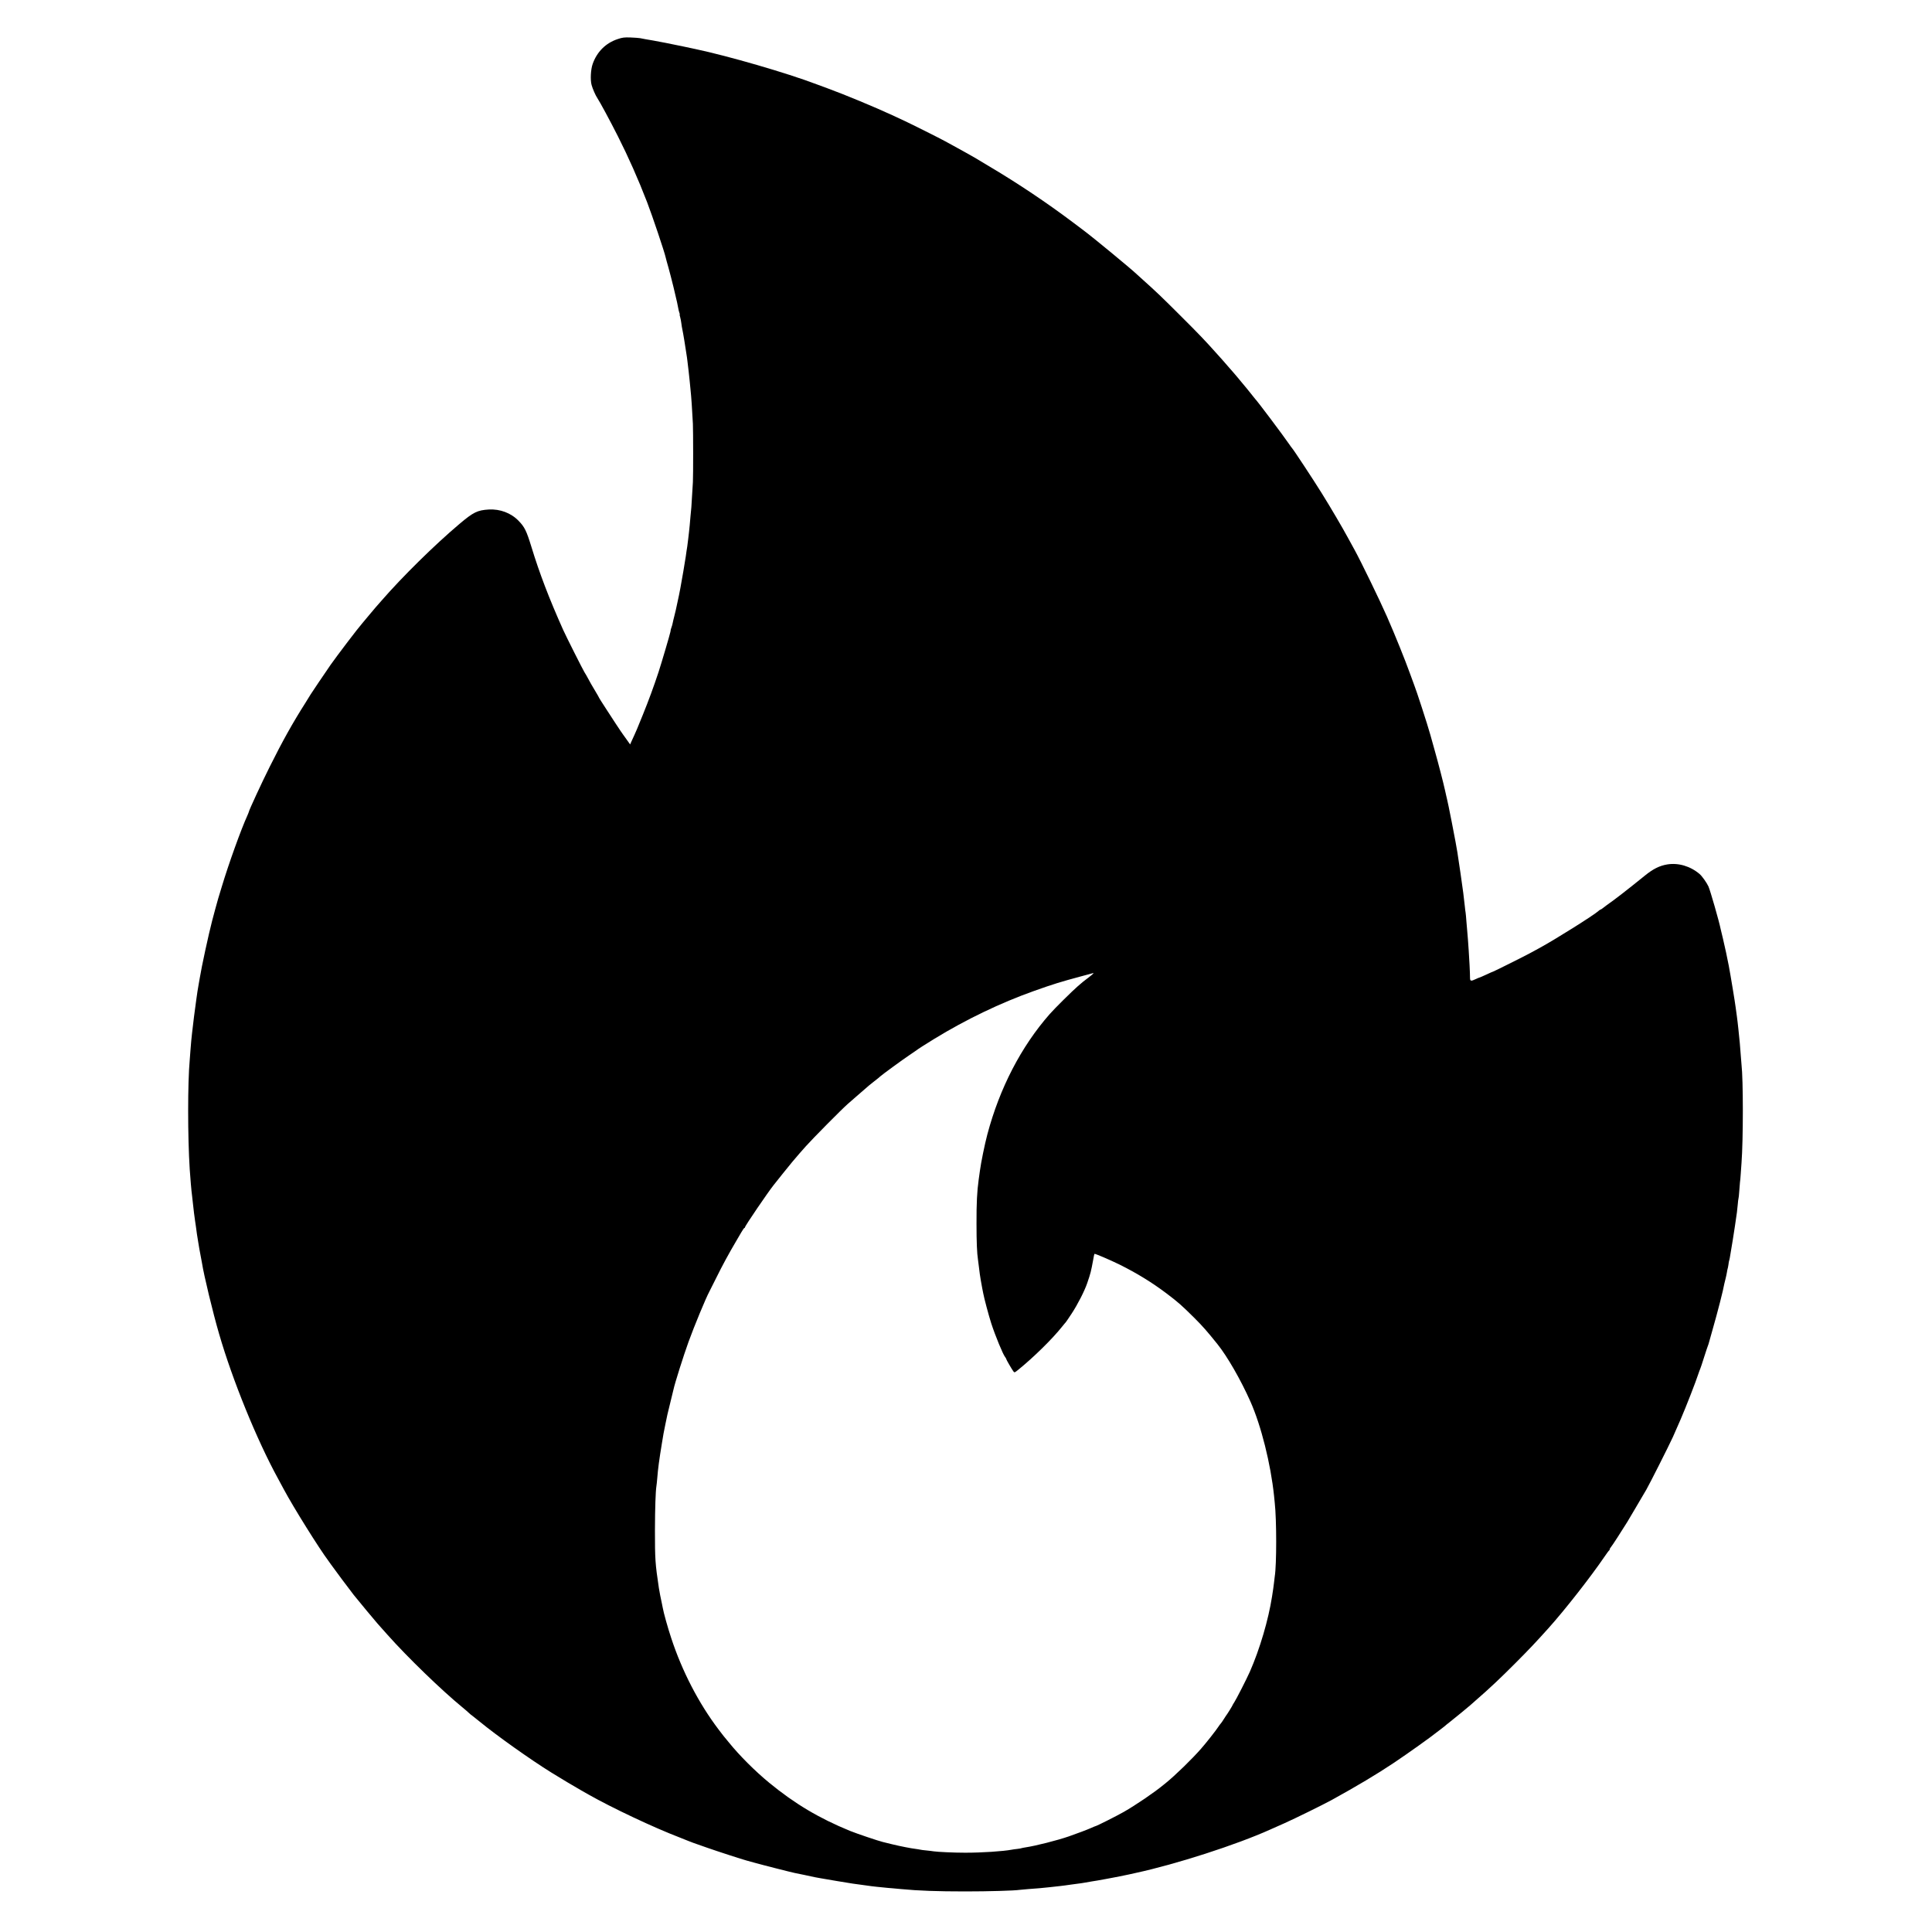
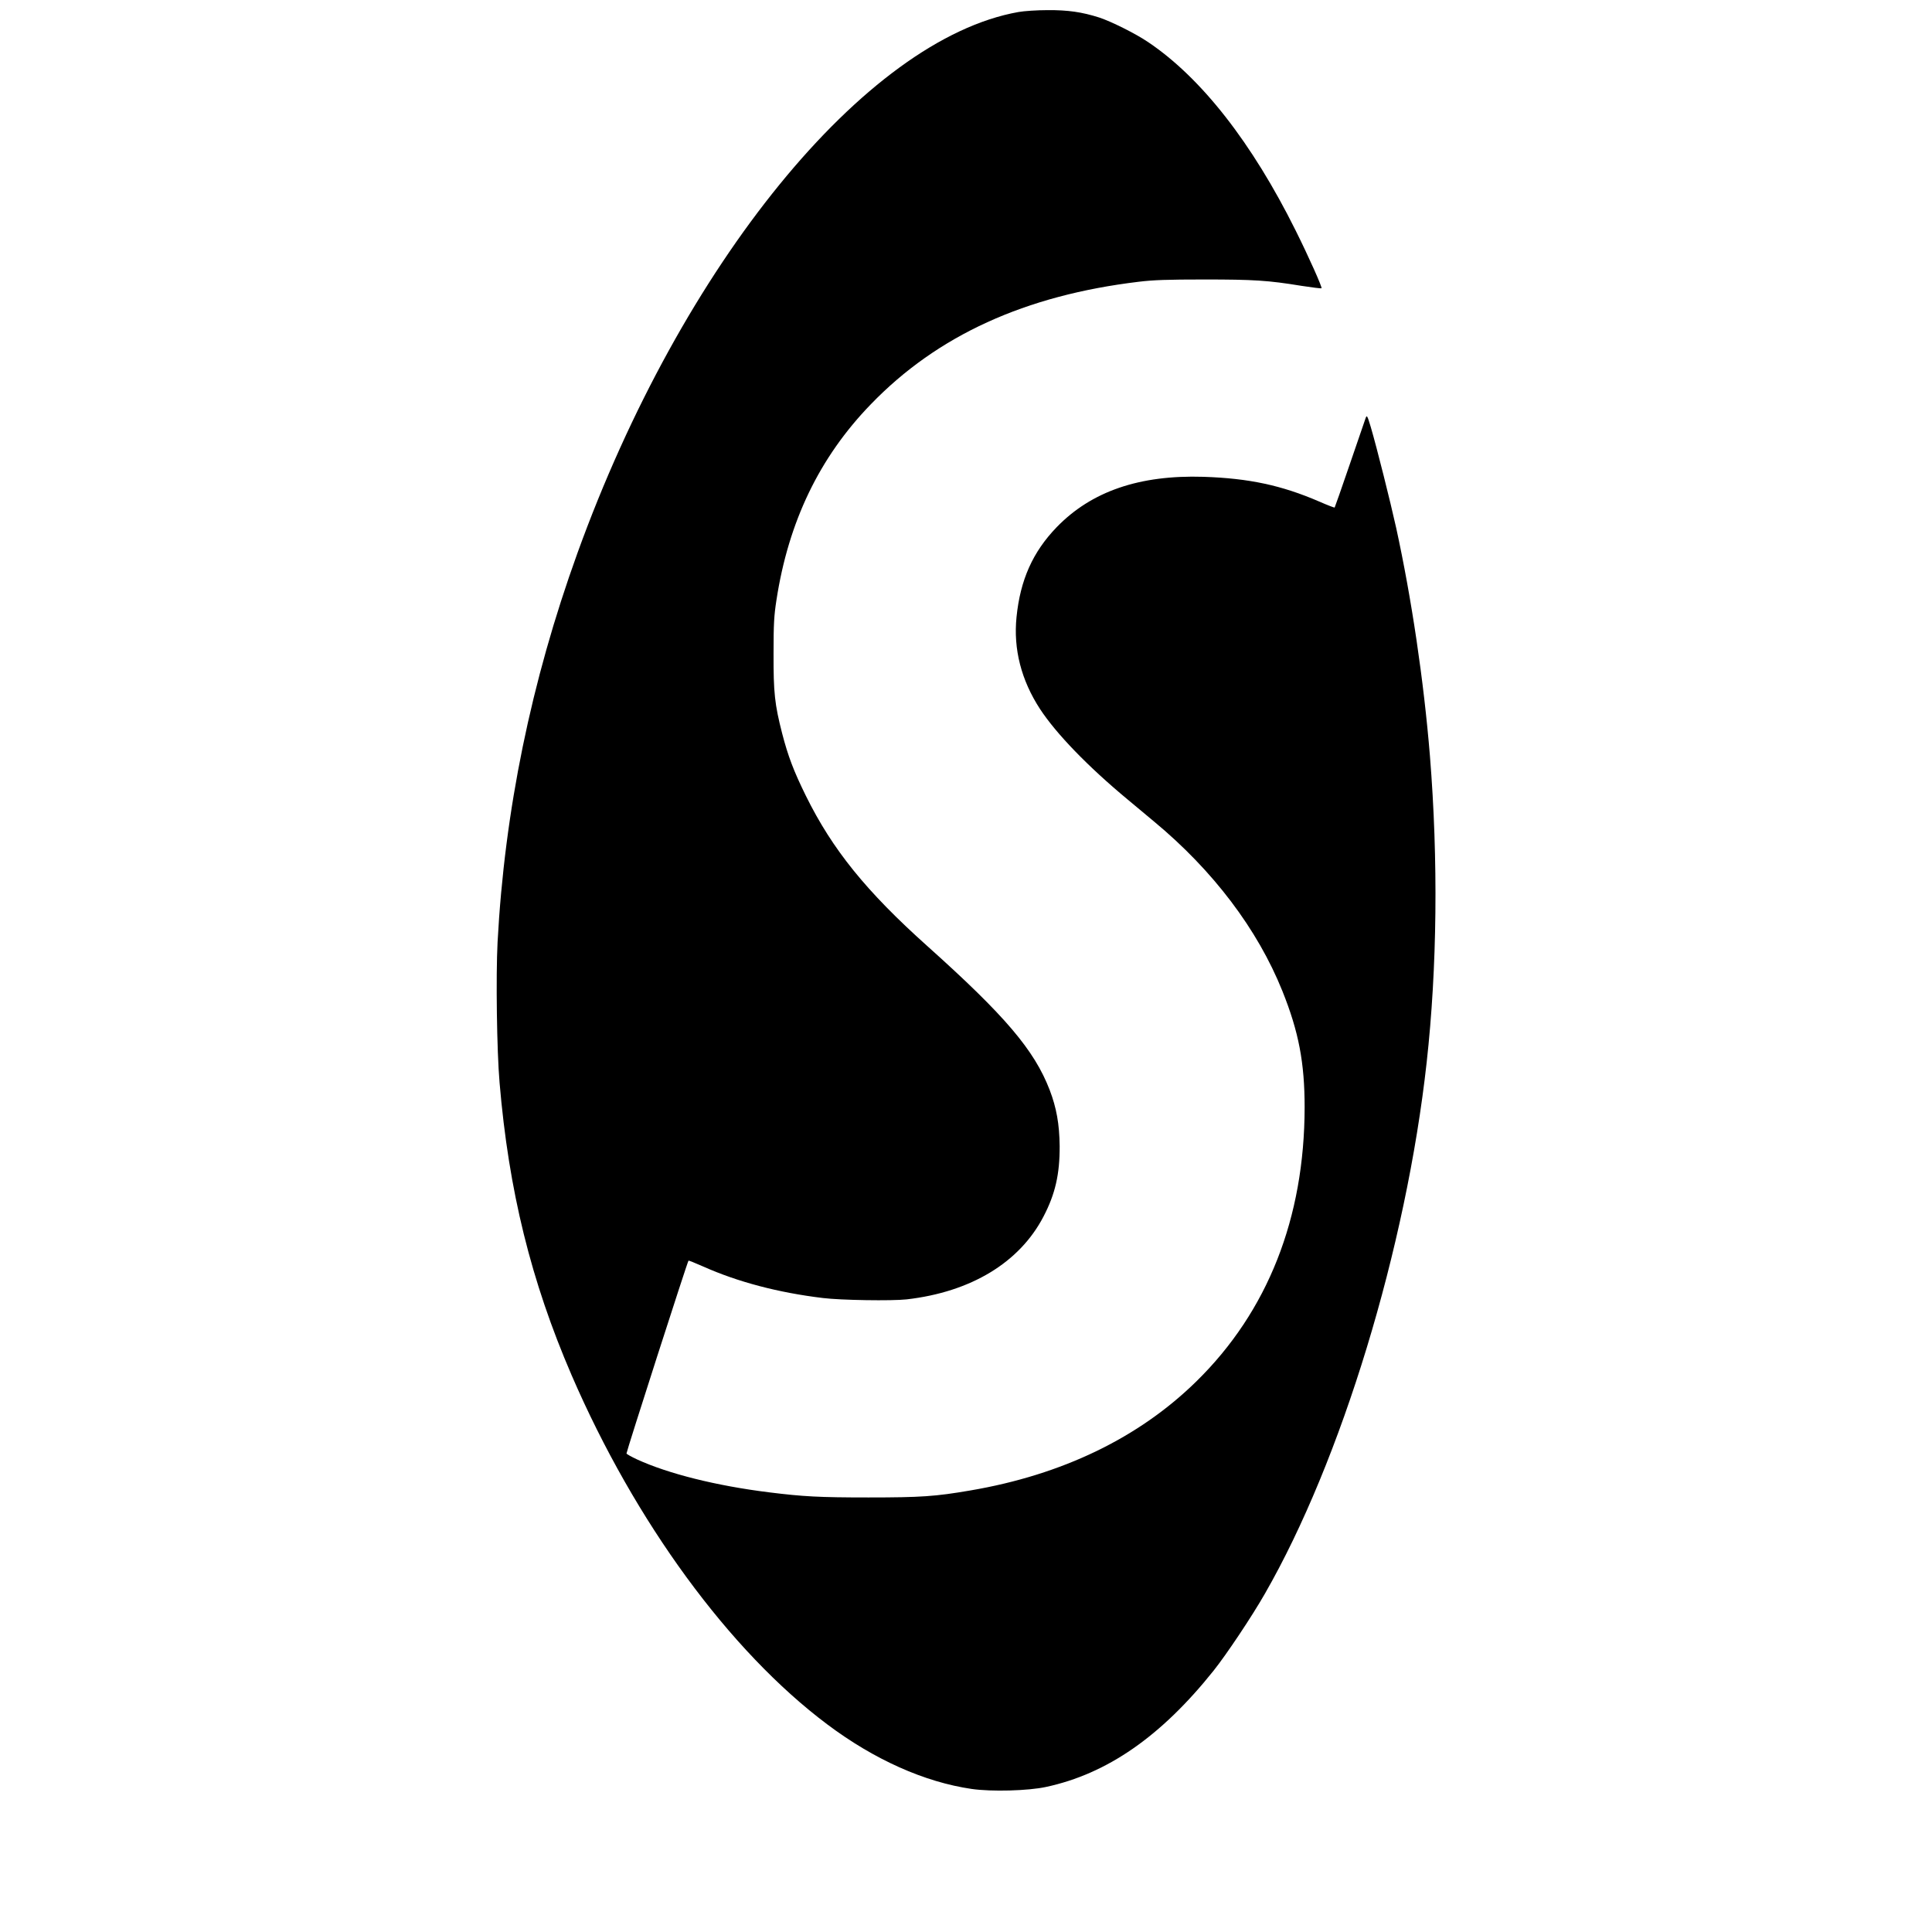
- <svg xmlns="http://www.w3.org/2000/svg" version="1.0" width="2500pt" height="2500pt" viewBox="0 0 2500 2500" preserveAspectRatio="xMidYMid meet">
-   <g transform="translate(0,2500) scale(0.1,-0.1)" fill="#000000" stroke="none">
-     <path d="M7992 24494 c-154 -51 -268 -165 -323 -322 -25 -71 -32 -204 -14 -271 12 -46 52 -138 75 -171 31 -46 163 -290 265 -492 135 -267 263 -555 378 -853 67 -174 227 -649 241 -717 3 -13 18 -70 35 -128 16 -58 46 -172 66 -255 48 -203 54 -227 61 -271 3 -20 10 -48 15 -61 5 -13 7 -23 4 -23 -2 0 1 -15 6 -32 5 -18 12 -53 15 -78 3 -25 9 -63 14 -85 5 -22 16 -85 25 -140 8 -55 20 -127 25 -160 6 -33 12 -80 15 -105 3 -25 10 -85 16 -135 6 -49 12 -109 14 -131 2 -23 6 -69 10 -103 10 -90 22 -264 31 -446 4 -101 5 -655 0 -755 -5 -95 -16 -273 -20 -325 -2 -22 -7 -74 -11 -115 -3 -41 -8 -93 -10 -115 -2 -22 -6 -61 -9 -87 -3 -27 -8 -69 -11 -95 -7 -63 -17 -133 -22 -158 -2 -11 -6 -40 -9 -65 -5 -40 -57 -345 -70 -410 -11 -53 -14 -71 -18 -92 -3 -13 -12 -57 -21 -98 -9 -41 -18 -83 -20 -93 -2 -9 -11 -44 -19 -78 -9 -33 -18 -74 -21 -89 -3 -16 -9 -39 -14 -52 -5 -13 -9 -26 -10 -30 0 -5 -1 -9 -2 -10 0 -2 -2 -12 -4 -24 -8 -40 -114 -399 -153 -519 -62 -188 -127 -365 -204 -555 -63 -158 -88 -217 -147 -344 l-17 -39 -42 59 c-23 32 -46 64 -51 71 -12 14 -172 257 -220 333 -19 30 -47 74 -63 98 -15 24 -28 45 -28 47 0 3 -19 35 -41 72 -40 65 -82 139 -120 211 -10 18 -22 38 -27 45 -10 12 -244 476 -275 547 -180 402 -305 728 -411 1075 -64 208 -88 256 -165 335 -98 102 -239 155 -386 147 -147 -9 -199 -34 -380 -187 -320 -270 -738 -682 -1006 -990 -40 -47 -76 -87 -79 -90 -3 -3 -39 -45 -80 -95 -41 -49 -82 -99 -92 -110 -59 -67 -318 -408 -408 -535 -71 -103 -254 -373 -260 -385 -3 -6 -33 -55 -68 -110 -164 -258 -296 -494 -461 -825 -100 -199 -271 -569 -271 -585 0 -3 -9 -24 -19 -48 -80 -174 -243 -627 -330 -917 -17 -58 -39 -127 -47 -155 -8 -27 -26 -90 -39 -140 -13 -49 -31 -117 -40 -150 -45 -172 -139 -606 -159 -735 -3 -19 -10 -57 -15 -85 -5 -27 -12 -70 -16 -95 -3 -25 -10 -72 -15 -105 -13 -84 -47 -357 -55 -435 -3 -36 -8 -79 -10 -95 -2 -17 -6 -71 -10 -120 -3 -50 -8 -109 -10 -132 -27 -293 -27 -992 0 -1413 7 -110 22 -285 30 -340 3 -19 7 -60 10 -90 8 -76 24 -211 29 -236 2 -12 7 -45 11 -75 6 -52 20 -145 30 -202 3 -15 9 -55 15 -90 6 -34 15 -82 20 -107 5 -25 11 -58 14 -75 23 -151 140 -638 221 -915 172 -595 488 -1372 761 -1870 22 -41 57 -105 76 -141 125 -234 458 -767 577 -925 9 -12 23 -32 31 -44 25 -37 257 -348 297 -398 68 -85 277 -336 308 -371 16 -19 35 -39 40 -45 6 -6 46 -52 90 -101 257 -289 699 -717 970 -939 33 -27 70 -59 81 -70 12 -12 34 -30 50 -41 15 -11 58 -45 94 -75 214 -176 657 -491 925 -657 92 -58 329 -199 385 -230 30 -17 73 -41 95 -54 303 -172 847 -429 1185 -558 47 -18 94 -37 105 -42 11 -5 40 -16 65 -25 25 -9 108 -38 185 -65 119 -42 457 -152 505 -164 8 -3 49 -14 90 -25 110 -31 496 -129 533 -136 18 -3 73 -14 122 -25 50 -11 113 -25 140 -30 28 -5 59 -11 71 -13 47 -9 382 -65 419 -70 22 -3 72 -10 110 -15 120 -17 159 -22 200 -26 22 -2 63 -6 90 -9 28 -3 77 -8 110 -10 33 -3 87 -8 120 -11 218 -21 464 -30 825 -30 303 0 638 10 701 20 13 2 62 6 109 10 127 9 186 14 285 25 50 6 110 13 135 15 41 5 83 10 150 20 14 2 48 7 75 10 28 3 73 10 100 15 28 5 64 11 80 14 29 4 119 19 180 31 17 3 53 10 80 15 41 7 160 31 225 45 8 2 47 10 85 19 521 112 1305 365 1740 561 17 7 98 43 180 80 144 64 501 240 615 302 325 179 587 335 805 481 181 121 488 340 560 399 6 5 28 22 50 38 22 17 42 32 45 35 3 4 39 33 80 65 71 56 232 188 256 210 6 6 37 33 70 62 178 154 318 286 519 488 176 177 252 257 421 445 214 238 550 668 725 925 30 44 57 81 62 83 4 2 7 9 7 15 0 6 8 20 18 31 15 17 129 193 209 322 13 20 178 302 247 419 43 75 290 564 343 680 31 70 43 97 101 230 65 150 198 491 228 585 8 25 19 54 24 65 5 11 28 79 50 150 23 72 45 139 50 150 5 11 10 29 13 40 3 11 23 83 45 160 71 248 140 518 155 605 3 14 10 43 16 65 6 22 13 58 17 80 3 22 8 43 9 46 2 3 7 28 11 55 3 27 8 52 10 55 2 3 5 19 8 35 30 178 49 292 66 409 28 188 28 189 36 275 3 41 8 78 10 82 2 3 7 46 10 95 3 48 7 99 9 113 3 14 7 63 10 110 4 47 8 110 10 140 23 304 23 1080 0 1275 -2 17 -6 73 -10 125 -7 107 -15 189 -30 330 -2 19 -7 60 -10 90 -3 30 -8 66 -10 80 -2 14 -9 63 -15 110 -9 72 -66 418 -90 545 -18 96 -51 248 -75 349 -15 60 -28 116 -30 125 -18 93 -135 501 -158 551 -22 48 -84 135 -114 160 -121 103 -276 148 -421 124 -99 -17 -181 -58 -287 -144 -225 -182 -385 -307 -493 -382 -18 -13 -42 -31 -54 -41 -11 -9 -24 -17 -28 -17 -3 0 -15 -8 -26 -18 -57 -53 -567 -373 -759 -477 -38 -21 -95 -52 -125 -68 -61 -34 -468 -237 -474 -237 -3 0 -44 -18 -91 -40 -47 -22 -89 -40 -93 -40 -4 -1 -25 -9 -47 -20 -61 -29 -73 -27 -73 18 1 45 -11 275 -17 352 -2 30 -7 95 -10 143 -3 48 -8 102 -10 120 -2 18 -6 70 -10 117 -3 47 -8 96 -10 110 -3 14 -7 50 -10 80 -14 135 -22 192 -56 430 -42 285 -44 299 -65 410 -26 140 -74 385 -89 455 -23 108 -24 109 -29 130 -3 11 -11 49 -19 85 -22 99 -81 328 -128 495 -23 83 -50 179 -60 215 -36 131 -185 588 -209 645 -5 11 -30 79 -55 150 -65 180 -190 491 -297 735 -92 210 -341 722 -420 865 -25 44 -63 114 -85 155 -74 137 -224 392 -341 580 -105 169 -368 568 -382 580 -4 3 -21 28 -40 55 -70 103 -416 564 -440 585 -3 3 -21 25 -40 50 -19 25 -48 61 -65 81 -16 19 -39 46 -50 60 -38 47 -120 144 -125 149 -3 3 -34 39 -70 80 -36 41 -69 80 -75 86 -5 6 -41 46 -80 89 -141 158 -224 245 -460 480 -235 235 -323 319 -481 460 -43 39 -85 77 -94 85 -74 70 -559 470 -676 557 -16 12 -82 61 -146 110 -333 250 -698 495 -1063 712 -93 56 -177 106 -185 111 -33 20 -230 130 -295 165 -38 21 -88 48 -110 60 -51 29 -439 223 -525 263 -36 17 -105 49 -155 72 -218 101 -612 265 -831 345 -55 20 -121 45 -149 55 -387 147 -1140 365 -1565 455 -8 2 -80 17 -160 34 -137 29 -335 68 -390 77 -65 11 -132 22 -167 30 -16 3 -71 7 -123 9 -81 3 -106 0 -168 -21z m6154 -12093 c-3 -4 -31 -28 -63 -52 -32 -24 -63 -48 -70 -54 -6 -5 -37 -32 -70 -60 -64 -55 -296 -284 -358 -355 -370 -420 -650 -960 -809 -1560 -33 -124 -82 -363 -96 -470 -6 -47 -13 -98 -16 -115 -21 -150 -29 -305 -28 -570 0 -237 6 -380 19 -465 2 -14 6 -45 9 -70 13 -107 17 -138 27 -195 5 -33 14 -80 19 -105 5 -25 12 -56 14 -70 10 -57 70 -283 103 -385 52 -160 152 -403 180 -436 7 -8 13 -19 13 -23 0 -9 71 -131 93 -161 14 -19 16 -18 63 20 202 164 443 401 569 560 22 28 43 52 46 55 3 3 38 54 78 115 75 114 164 288 199 390 45 131 50 153 77 299 7 43 15 80 17 81 6 6 199 -77 322 -137 227 -113 420 -231 615 -378 148 -112 197 -156 352 -310 109 -108 170 -178 301 -341 129 -160 303 -463 428 -744 139 -312 263 -809 306 -1220 2 -27 7 -68 9 -90 25 -224 25 -803 0 -956 -2 -13 -7 -51 -10 -84 -8 -67 -9 -70 -25 -175 -47 -301 -158 -678 -286 -970 -40 -91 -181 -367 -204 -400 -11 -16 -20 -31 -20 -34 0 -5 -72 -122 -88 -141 -4 -5 -18 -27 -31 -48 -13 -21 -28 -43 -35 -50 -6 -6 -19 -24 -29 -39 -26 -42 -162 -215 -226 -287 -114 -131 -333 -344 -459 -446 -7 -5 -18 -14 -25 -20 -124 -102 -358 -261 -517 -352 -95 -54 -352 -183 -364 -183 -3 0 -29 -11 -58 -24 -49 -22 -176 -70 -288 -109 -147 -51 -431 -123 -560 -142 -24 -4 -47 -8 -51 -10 -3 -2 -28 -7 -56 -10 -27 -3 -60 -7 -72 -10 -112 -21 -382 -39 -601 -39 -150 0 -358 10 -410 18 -14 3 -54 7 -90 11 -36 3 -74 8 -85 11 -11 2 -36 7 -55 9 -61 7 -202 35 -305 60 -55 14 -110 28 -122 30 -55 13 -337 108 -423 143 -403 165 -716 352 -1045 622 -185 152 -388 355 -525 525 -36 44 -67 82 -70 85 -3 3 -31 39 -62 81 -257 339 -472 754 -613 1184 -42 126 -99 329 -109 390 -3 17 -8 41 -11 55 -11 47 -36 175 -39 200 -48 321 -51 372 -51 750 1 290 8 498 19 570 3 14 7 61 11 104 10 124 23 225 61 456 20 123 19 117 44 240 12 58 23 114 26 125 2 11 20 85 40 165 19 80 37 152 39 160 17 81 130 438 194 615 73 202 224 567 270 652 5 10 46 91 91 181 74 151 166 320 253 467 20 33 50 86 69 118 18 31 36 57 40 57 5 0 8 4 8 9 0 18 297 453 370 545 6 6 58 72 117 147 91 114 173 213 218 263 6 6 44 49 85 96 78 88 461 476 540 545 25 22 95 83 155 135 61 52 112 97 115 100 3 3 37 30 75 60 39 30 72 57 75 61 11 13 291 218 375 274 50 33 92 62 95 65 9 9 115 77 231 148 412 252 854 464 1289 619 244 87 348 119 605 188 88 23 161 43 163 44 2 0 1 -3 -2 -8z" />
+ <svg xmlns="http://www.w3.org/2000/svg" version="1.0" width="1545pt" height="1545pt" viewBox="0 0 1545 1545" preserveAspectRatio="xMidYMid meet">
+   <g transform="translate(0,1545) scale(0.1,-0.1)" fill="#000000" stroke="none">
+     <path d="M8145 15354 c-1226 -217 -2694 -2019 -3528 -4329 -370 -1025 -582 -2061 -638 -3110 -14 -272 -6 -869 16 -1123 73 -864 252 -1588 576 -2339 507 -1173 1263 -2207 2045 -2793 376 -282 777 -461 1154 -516 159 -23 453 -15 595 16 489 105 920 404 1340 930 102 128 305 431 410 615 611 1063 1130 2765 1294 4250 84 755 93 1620 26 2450 -49 601 -147 1261 -270 1824 -48 216 -153 635 -203 806 -27 89 -31 97 -40 75 -5 -14 -62 -180 -127 -370 -65 -190 -120 -347 -122 -349 -1 -2 -57 19 -123 48 -301 130 -562 186 -925 198 -513 16 -897 -116 -1175 -403 -191 -198 -291 -421 -321 -719 -26 -256 38 -505 188 -735 130 -198 382 -459 700 -723 54 -45 149 -124 211 -176 473 -392 829 -863 1027 -1356 131 -326 178 -574 178 -930 -1 -886 -295 -1632 -865 -2191 -459 -451 -1073 -748 -1808 -873 -279 -48 -396 -56 -815 -56 -393 0 -522 7 -795 41 -420 52 -807 149 -1055 263 -47 22 -85 43 -85 48 0 17 487 1533 496 1542 1 2 54 -19 117 -47 278 -124 601 -209 957 -252 144 -18 553 -24 670 -11 515 59 904 295 1095 663 94 180 130 339 129 563 -2 175 -25 305 -80 449 -123 319 -356 593 -979 1151 -488 437 -758 771 -970 1200 -98 199 -143 318 -190 499 -60 234 -70 327 -69 641 0 237 4 302 23 425 96 627 343 1142 755 1567 532 551 1234 871 2144 980 115 14 228 18 522 18 397 0 510 -7 779 -51 85 -13 156 -22 159 -19 7 7 -102 251 -206 460 -350 704 -755 1222 -1180 1508 -100 68 -297 166 -392 197 -138 44 -250 60 -412 59 -84 0 -189 -7 -233 -15z" />
  </g>
</svg>
